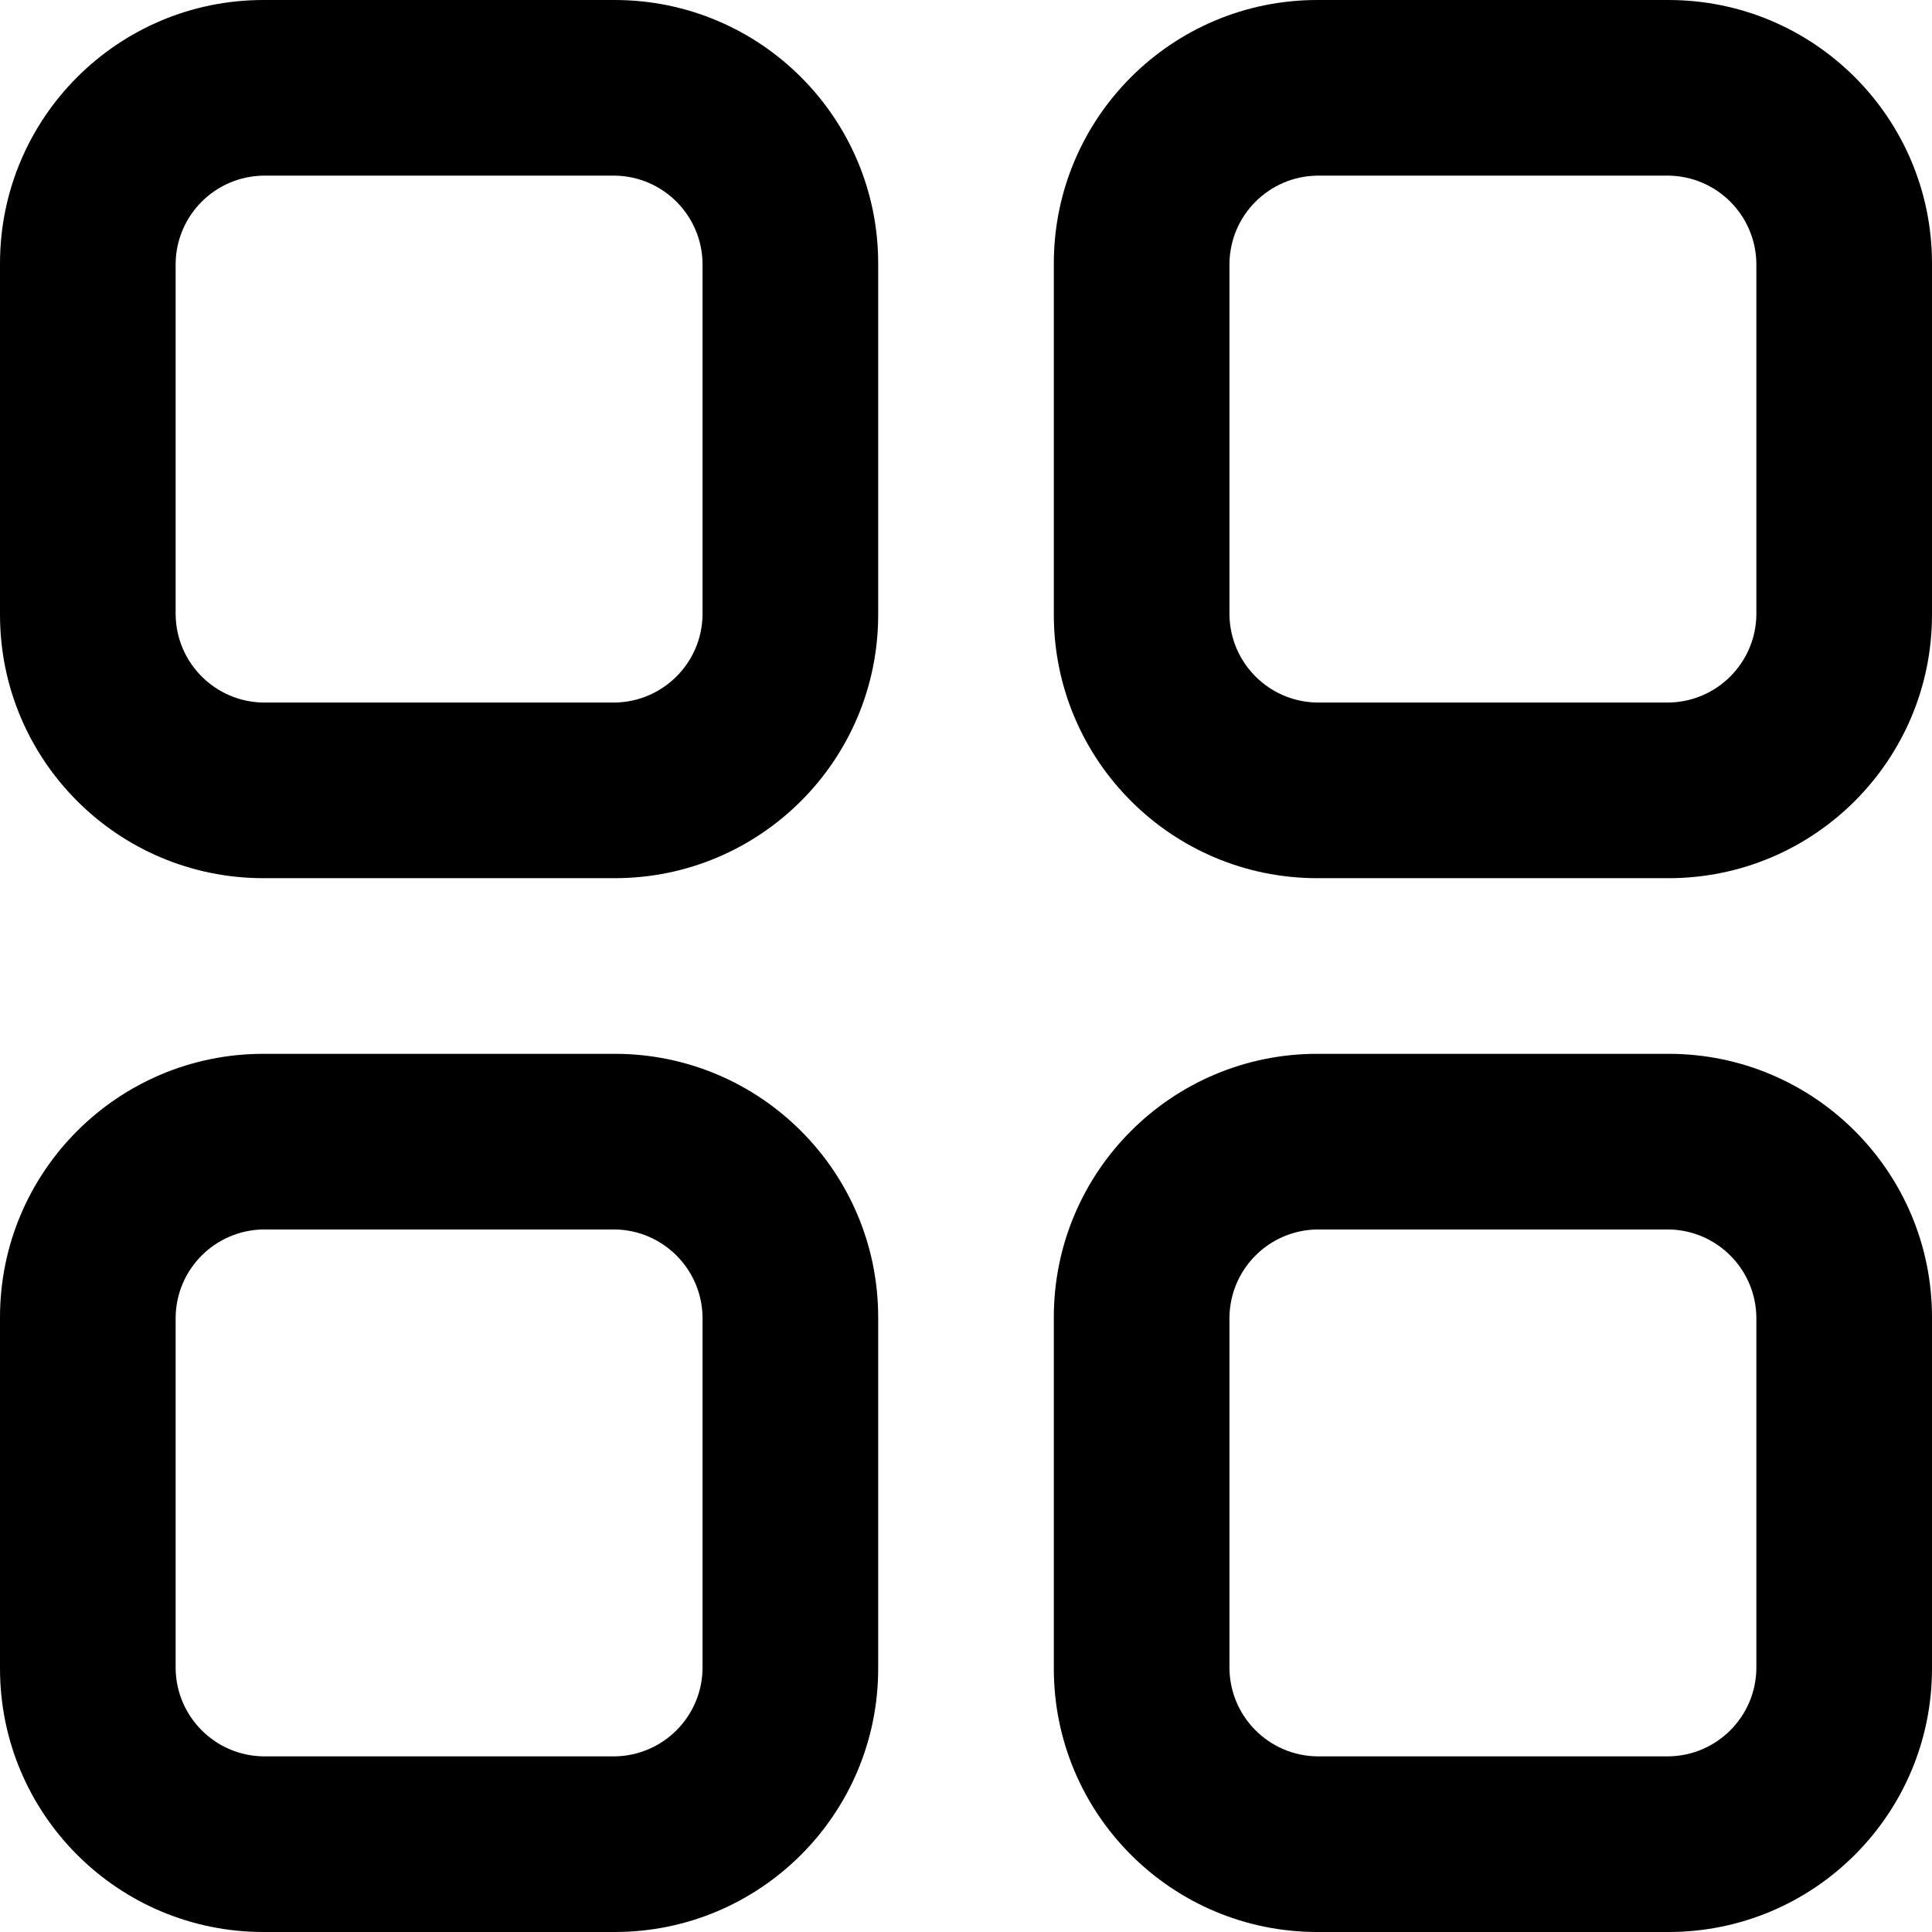
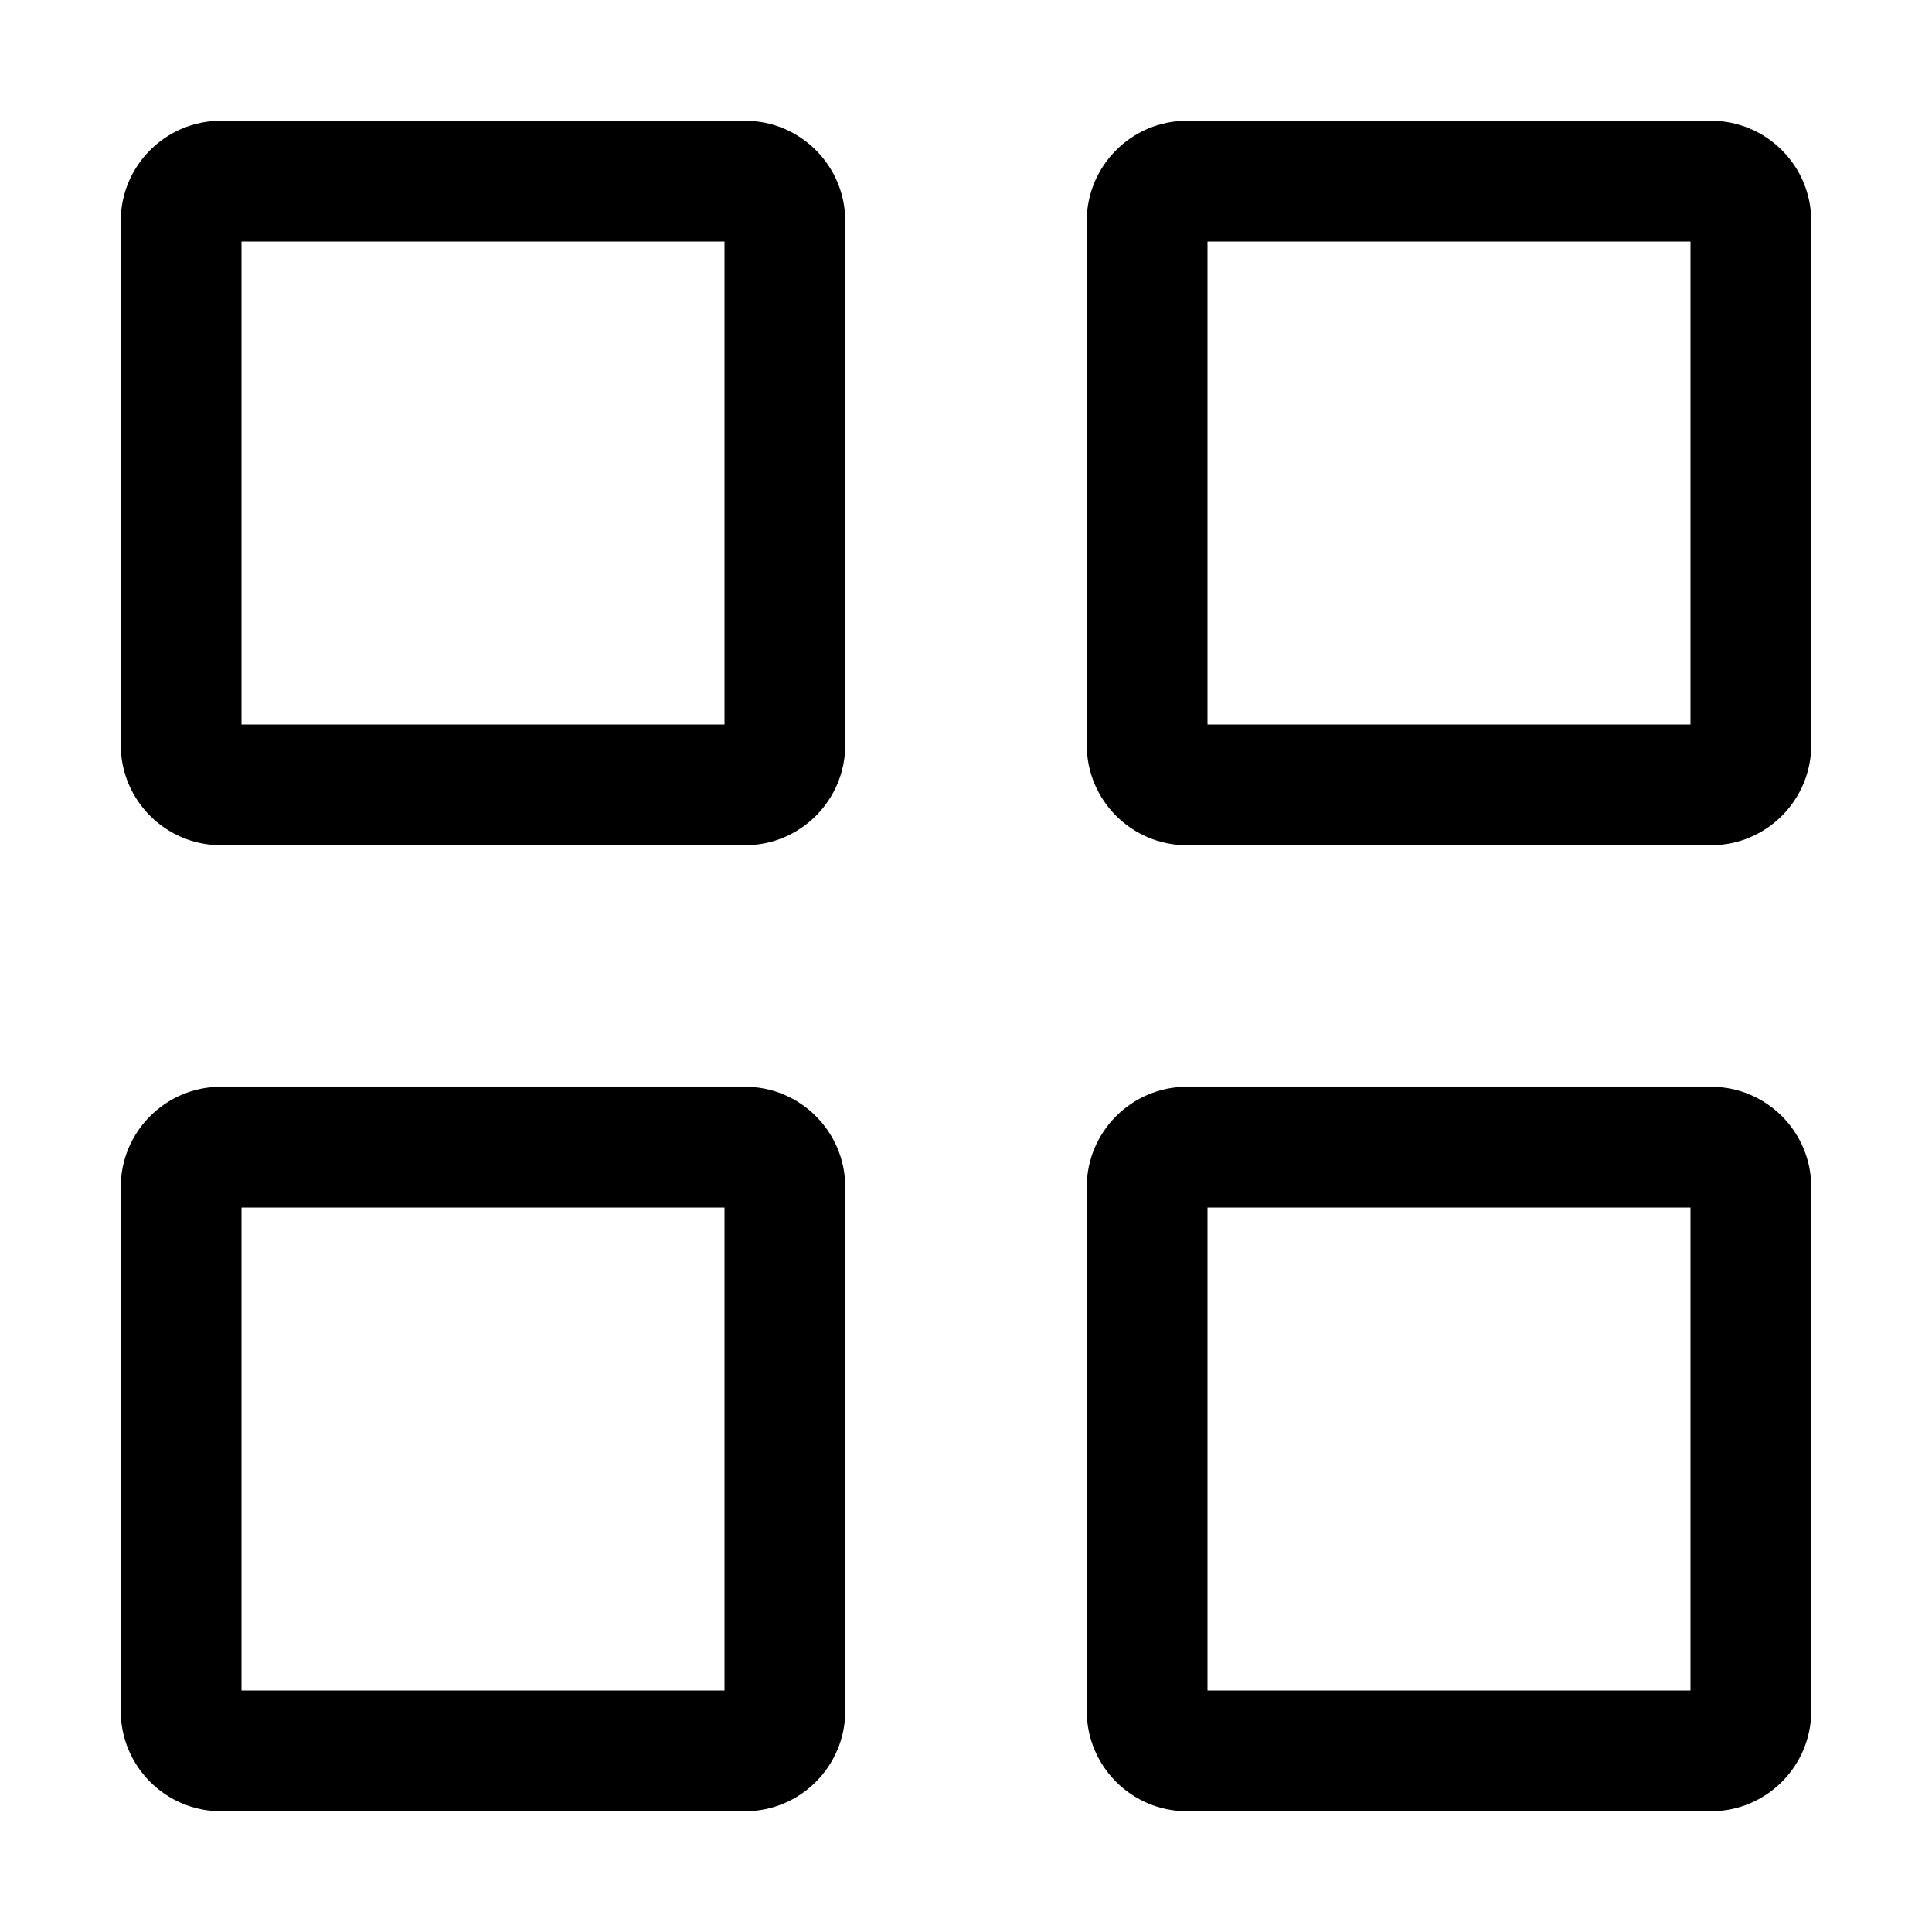
- <svg xmlns="http://www.w3.org/2000/svg" viewBox="0 0 1024 1024">
-   <path fill="currentColor" d="M325.818 465.455H139.636C62.517 465.455 0 402.937 0 325.819V139.637C0 62.518 62.518.001 139.636.001h186.182c77.119 0 139.636 62.518 139.636 139.636v186.182c0 77.119-62.518 139.636-139.636 139.636M139.636 93.091c-25.567.345-46.201 20.979-46.545 46.512v186.215c.345 25.567 20.979 46.201 46.512 46.545h186.215c25.567-.345 46.201-20.979 46.545-46.512V139.636c-.345-25.567-20.979-46.201-46.512-46.545h-.033zM325.818 1024H139.636C62.517 1024 0 961.482 0 884.364V698.182c0-77.119 62.518-139.636 139.636-139.636h186.182c77.119 0 139.636 62.518 139.636 139.636v186.182c0 77.119-62.518 139.636-139.636 139.636M139.636 651.636c-25.567.345-46.201 20.979-46.545 46.512v186.215c.345 25.567 20.979 46.201 46.512 46.545h186.215c25.567-.345 46.201-20.979 46.545-46.512V698.181c-.345-25.567-20.979-46.201-46.512-46.545h-.033zm744.728-186.181H698.182c-77.119 0-139.636-62.518-139.636-139.636V139.637C558.546 62.518 621.064.001 698.182.001h186.182C961.483.001 1024 62.519 1024 139.637v186.182c0 77.119-62.518 139.636-139.636 139.636M698.182 93.091c-25.567.345-46.201 20.979-46.545 46.512v186.215c.345 25.567 20.979 46.201 46.512 46.545h186.215c25.567-.345 46.201-20.979 46.545-46.512V139.636c-.345-25.567-20.979-46.201-46.512-46.545h-.033zM884.364 1024H698.182c-77.119 0-139.636-62.518-139.636-139.636V698.182c0-77.119 62.518-139.636 139.636-139.636h186.182c77.119 0 139.636 62.518 139.636 139.636v186.182C1024 961.483 961.482 1024 884.364 1024M698.182 651.636c-25.567.345-46.201 20.979-46.545 46.512v186.215c.345 25.567 20.979 46.201 46.512 46.545h186.215c25.567-.345 46.201-20.979 46.545-46.512V698.181c-.345-25.567-20.979-46.201-46.512-46.545h-.033z" />
+ <svg xmlns="http://www.w3.org/2000/svg" width="100%" height="100%" viewBox="0 0 1024 1024" version="1.1" xml:space="preserve" style="fill-rule:evenodd;clip-rule:evenodd;stroke-linejoin:round;stroke-miterlimit:2;">
+   <path d="M960,629.145c-0,-29.331 -23.814,-53.145 -53.145,-53.145l-277.71,0c-29.331,0 -53.145,23.814 -53.145,53.145l0,277.71c0,29.331 23.814,53.145 53.145,53.145l277.71,0c29.331,0 53.145,-23.814 53.145,-53.145l-0,-277.71Zm-512,0c0,-29.331 -23.814,-53.145 -53.145,-53.145l-277.71,0c-29.331,0 -53.145,23.814 -53.145,53.145l0,277.71c0,29.331 23.814,53.145 53.145,53.145l277.71,0c29.331,0 53.145,-23.814 53.145,-53.145l0,-277.71Zm448,10.855l-256,0l-0,256l256,0l0,-256Zm-512,0l-256,0l0,256l256,0l0,-256Zm64,-522.855c0,-29.331 -23.814,-53.145 -53.145,-53.145l-277.71,0c-29.331,0 -53.145,23.814 -53.145,53.145l0,277.71c0,29.331 23.814,53.145 53.145,53.145l277.71,0c29.331,0 53.145,-23.814 53.145,-53.145l0,-277.71Zm512,0c-0,-29.331 -23.814,-53.145 -53.145,-53.145l-277.71,0c-29.331,0 -53.145,23.814 -53.145,53.145l0,277.71c0,29.331 23.814,53.145 53.145,53.145l277.71,0c29.331,0 53.145,-23.814 53.145,-53.145l-0,-277.71Zm-576,10.855l-256,0l0,256l256,0l0,-256Zm512,0l-256,0l-0,256l256,0l0,-256Z" />
</svg>
